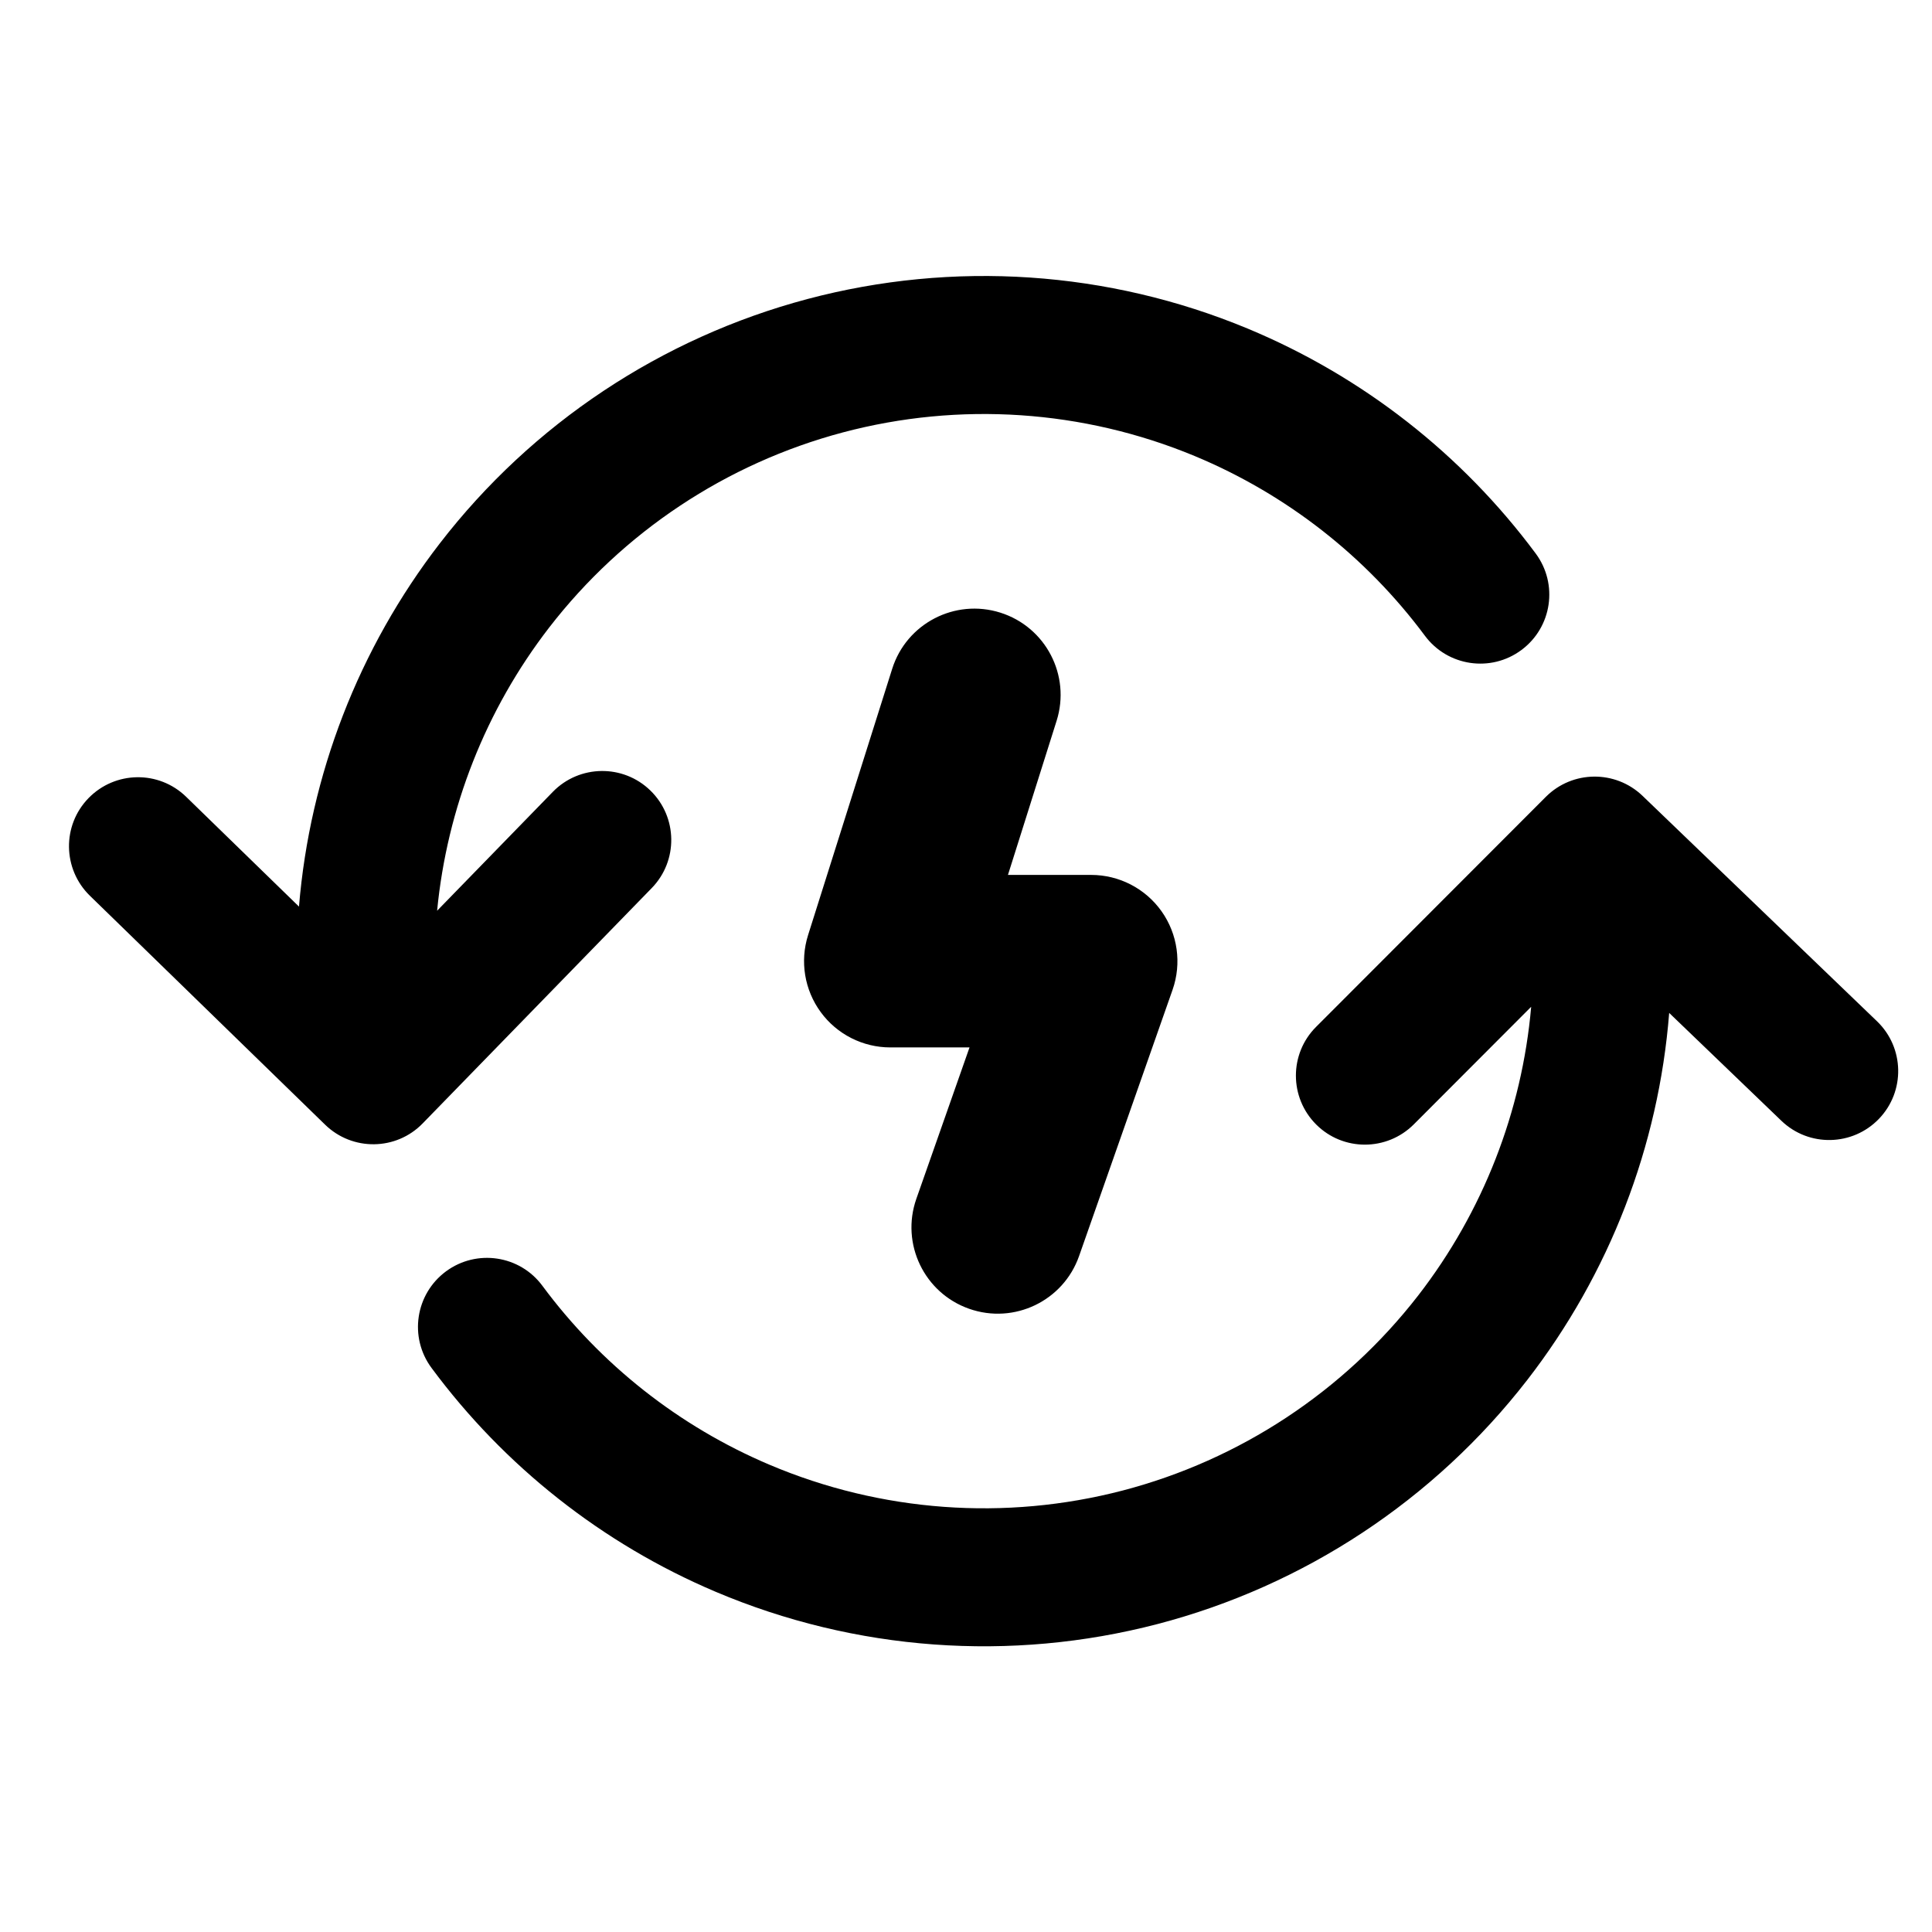
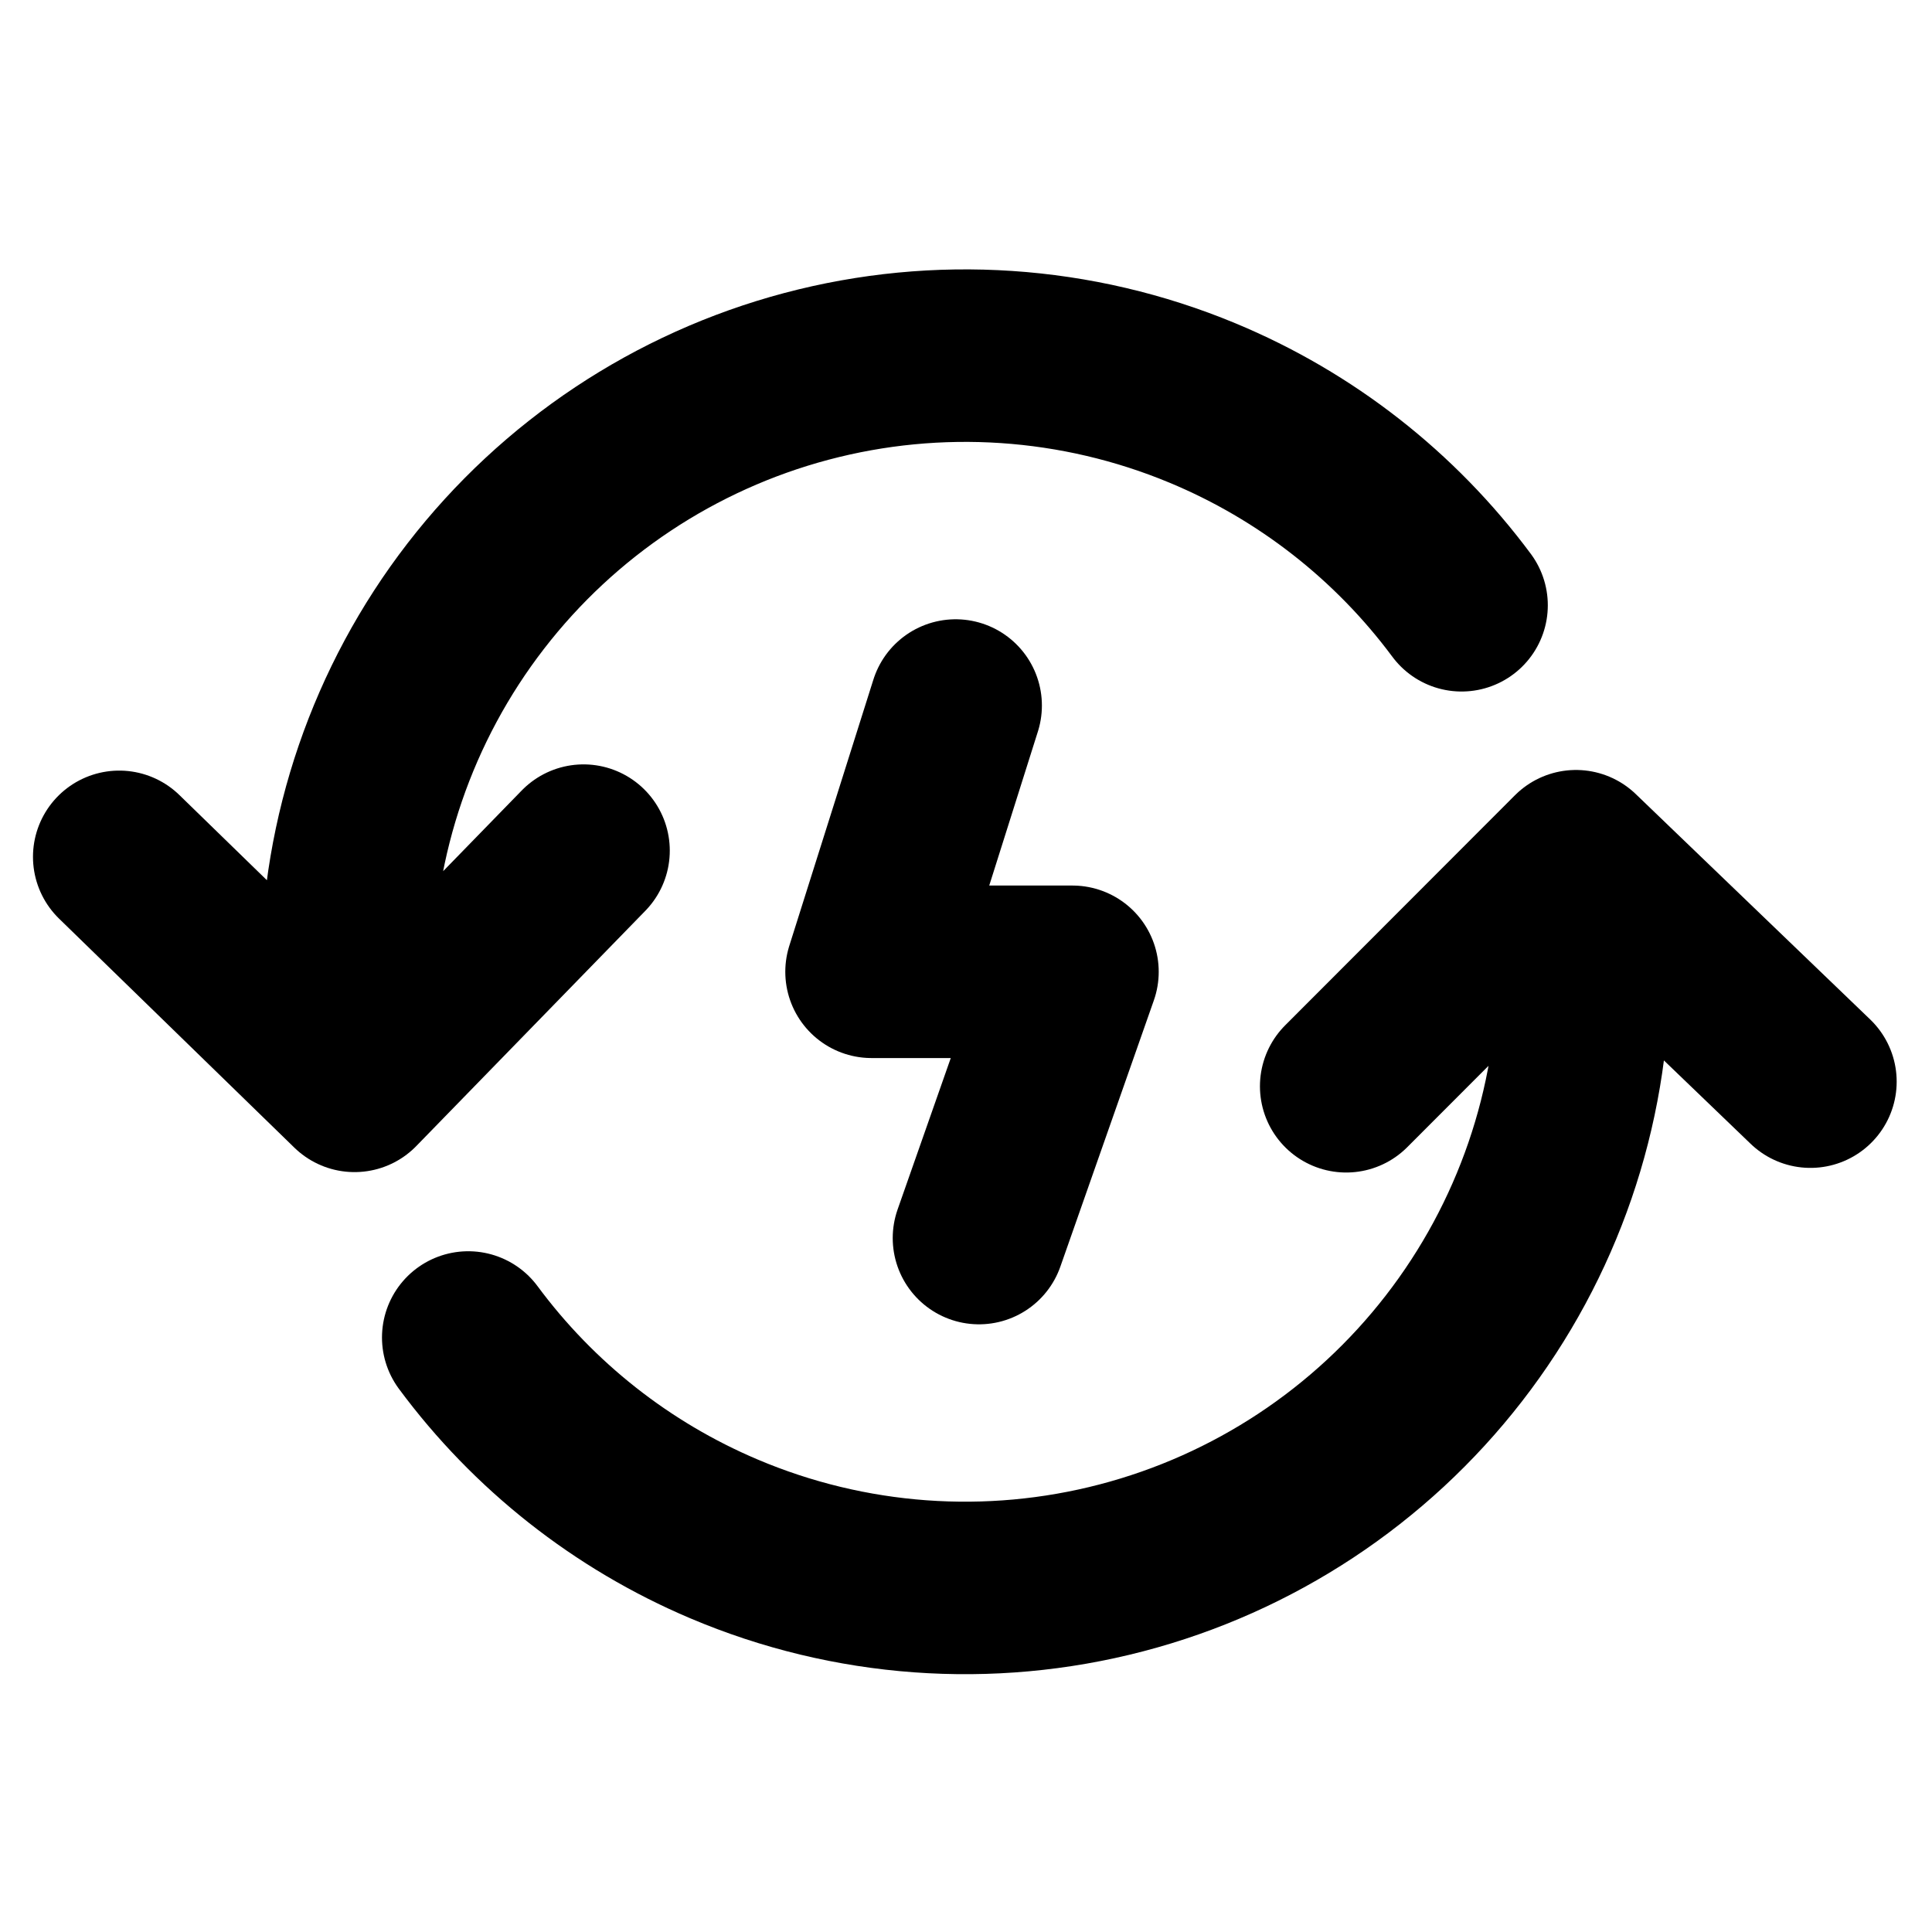
<svg xmlns="http://www.w3.org/2000/svg" width="28" height="28" viewBox="0 0 28 28" fill="none">
-   <path fill-rule="evenodd" clip-rule="evenodd" d="M17.314 6.609C15.698 5.938 13.906 5.818 12.215 6.267C10.524 6.717 9.028 7.711 7.958 9.096C7.039 10.287 6.479 11.711 6.335 13.199L8.012 11.476C8.397 11.081 9.031 11.072 9.426 11.457C9.822 11.842 9.83 12.476 9.445 12.871L6.126 16.281C5.741 16.677 5.108 16.685 4.712 16.3L1.302 12.981C0.907 12.595 0.898 11.962 1.283 11.567C1.669 11.171 2.302 11.162 2.698 11.548L4.333 13.139C4.491 11.23 5.197 9.4 6.375 7.874C7.713 6.141 9.585 4.897 11.701 4.334C13.817 3.772 16.06 3.922 18.082 4.762C19.748 5.455 21.189 6.584 22.256 8.021C22.586 8.465 22.493 9.091 22.05 9.42C21.607 9.75 20.98 9.657 20.651 9.214C19.797 8.065 18.646 7.163 17.314 6.609ZM22.404 11.548C22.789 11.163 23.412 11.157 23.805 11.534L27.203 14.801C27.601 15.184 27.614 15.817 27.231 16.215C26.848 16.613 26.215 16.626 25.817 16.243L24.191 14.68C24.039 16.611 23.326 18.461 22.133 20.001C20.786 21.738 18.902 22.982 16.775 23.537C14.647 24.092 12.396 23.927 10.371 23.069C8.727 22.372 7.308 21.248 6.254 19.825C5.925 19.381 6.019 18.755 6.463 18.426C6.907 18.098 7.533 18.191 7.861 18.635C8.704 19.773 9.838 20.671 11.152 21.228C12.77 21.914 14.569 22.045 16.27 21.602C17.97 21.158 19.476 20.164 20.553 18.776C21.492 17.563 22.058 16.11 22.191 14.591L20.489 16.296C20.098 16.686 19.465 16.687 19.075 16.297C18.684 15.906 18.683 15.273 19.074 14.882L22.404 11.548ZM15.313 10.447C15.521 9.789 15.156 9.087 14.498 8.879C13.84 8.671 13.137 9.036 12.93 9.694L11.711 13.553C11.591 13.933 11.659 14.347 11.895 14.669C12.13 14.99 12.505 15.18 12.903 15.18H14.051L13.28 17.375C13.052 18.026 13.395 18.74 14.046 18.968C14.698 19.197 15.411 18.854 15.639 18.203L16.994 14.344C17.128 13.961 17.068 13.537 16.834 13.207C16.599 12.876 16.219 12.68 15.814 12.68H14.608L15.313 10.447Z" fill="black" />
+   <path d="M21.182 8.772C20.221 7.478 18.926 6.463 17.426 5.84C15.607 5.084 13.59 4.949 11.686 5.455C9.783 5.961 8.099 7.08 6.895 8.639C5.691 10.198 5.035 12.111 5.027 14.081L5.083 14.964M8.457 12.328L5.138 15.737L1.728 12.418" stroke="black" stroke-width="2.5" stroke-linecap="round" stroke-linejoin="round" />
+   <path d="M6.786 19.384C7.734 20.665 9.011 21.675 10.49 22.302C12.311 23.075 14.337 23.223 16.251 22.723C18.165 22.224 19.86 21.105 21.071 19.542C22.283 17.979 22.944 16.058 22.95 14.08L22.905 13.207M19.51 15.743L22.84 12.409L26.238 15.676" stroke="black" stroke-width="2.5" stroke-linecap="round" stroke-linejoin="round" />
+   <path d="M13.85 10.225L12.631 14.084H15.543L14.188 17.943" stroke="black" stroke-width="2.5" stroke-linecap="round" stroke-linejoin="round" />
</svg>
